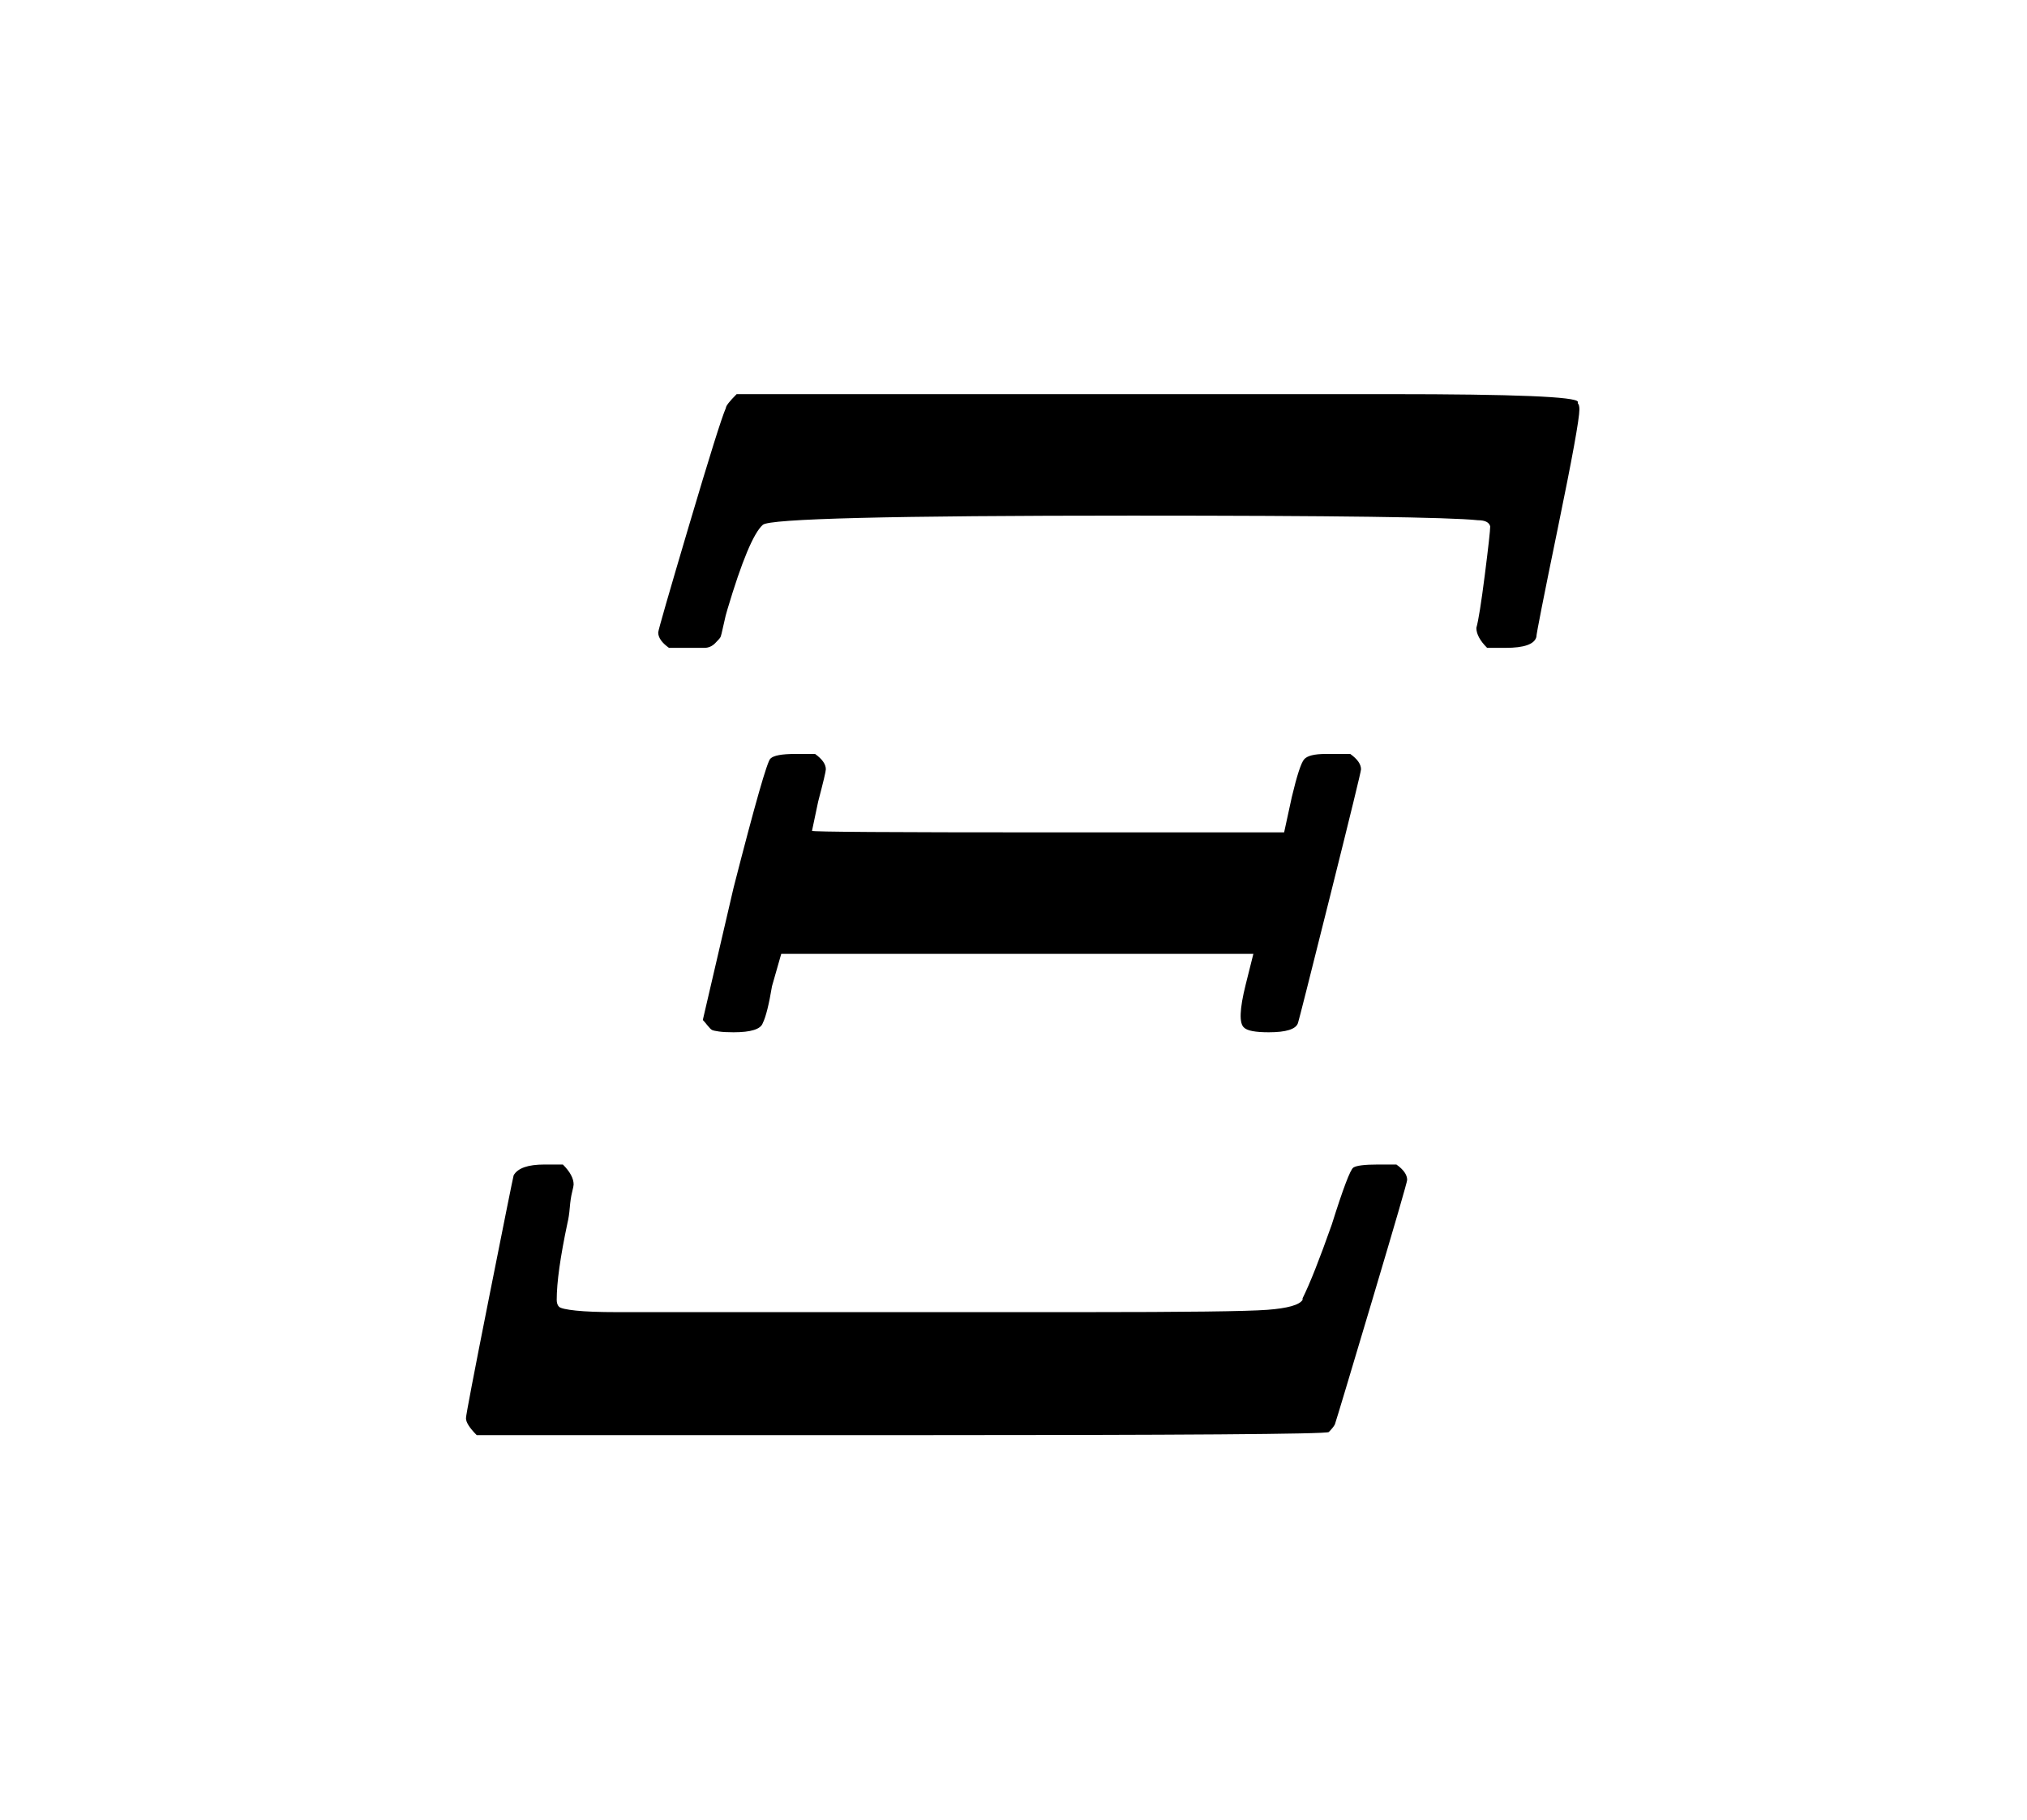
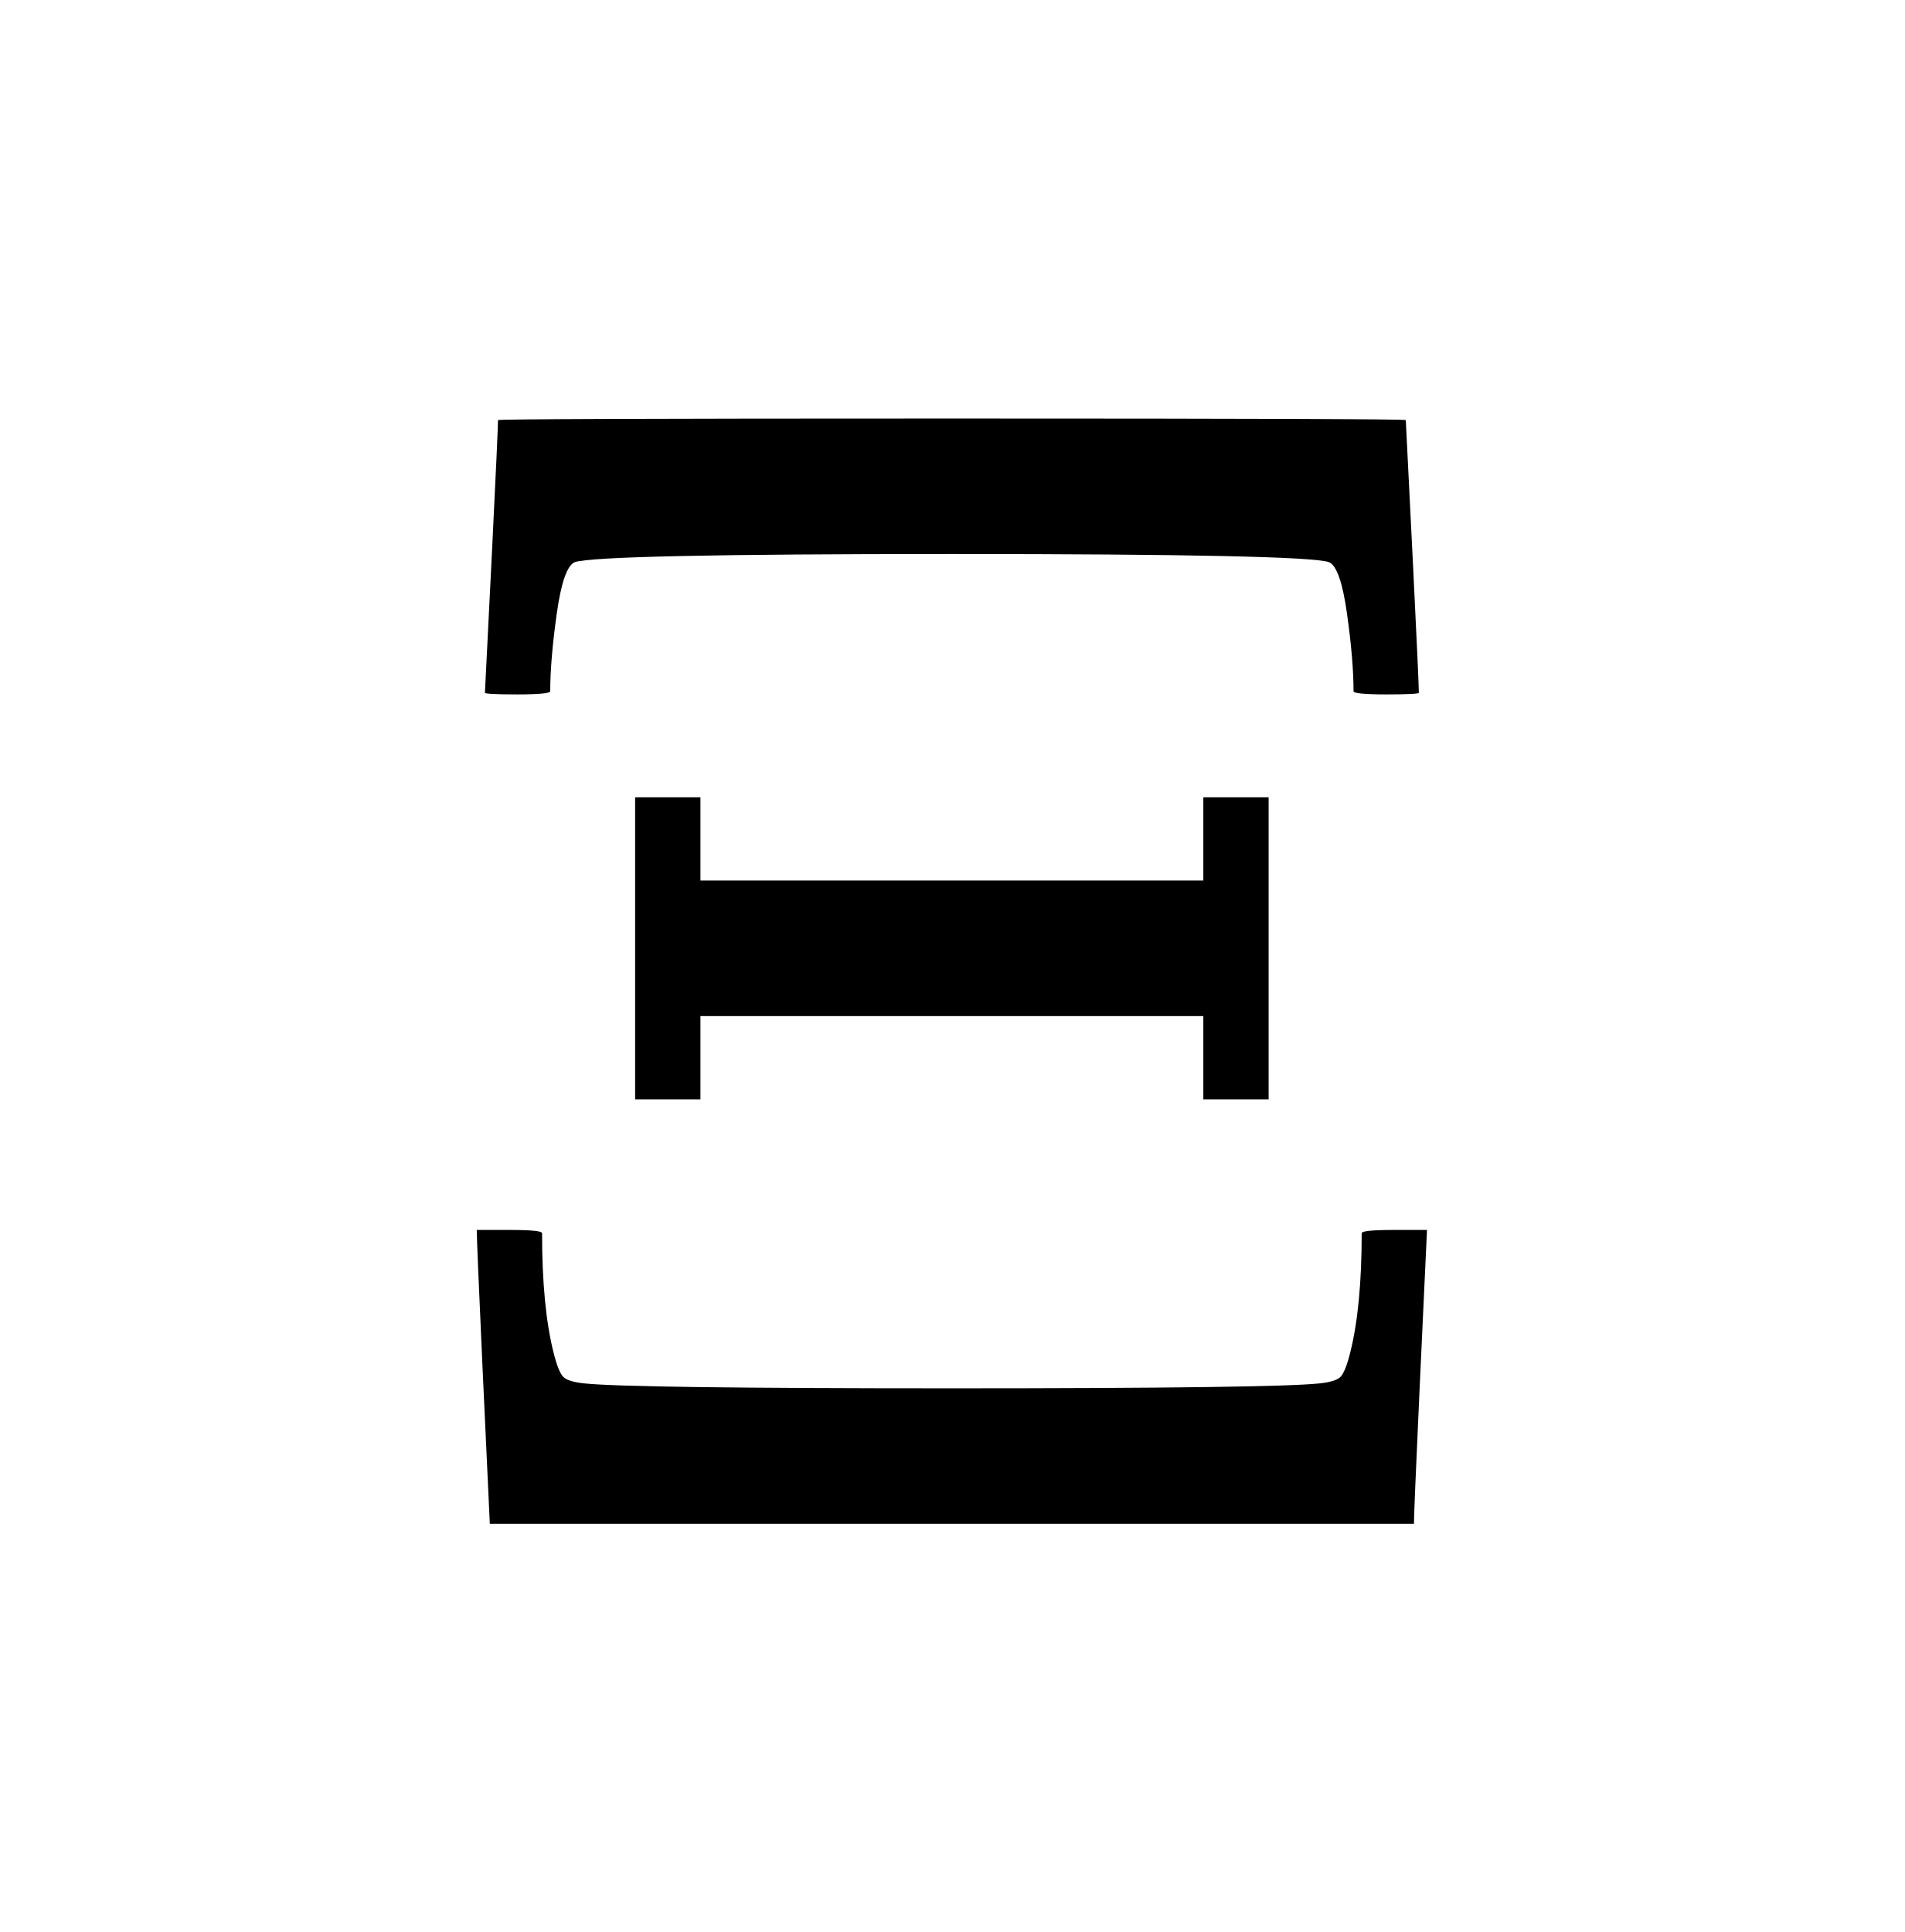
- <svg xmlns="http://www.w3.org/2000/svg" viewBox="0 0 52.722 47.333" width="52.722" height="47.333">
-   <path d="M18.88 10.613 Q18.88 10.533 19.16 10.253 L36.16 10.253 Q41 10.253 41.04 10.453 L41.04 10.493 Q41.08 10.533 41.08 10.653 Q41.08 11.013 40.52 13.733 Q39.96 16.453 39.96 16.573 Q39.88 16.853 39.16 16.853 L38.68 16.853 Q38.4 16.573 38.4 16.333 Q38.48 16.053 38.62 14.953 Q38.76 13.853 38.76 13.693 Q38.72 13.533 38.44 13.533 Q37.32 13.413 29.44 13.413 Q20.08 13.413 19.84 13.653 Q19.48 13.973 18.92 15.853 Q18.88 15.973 18.82 16.253 Q18.76 16.533 18.74 16.573 Q18.72 16.613 18.6 16.733 Q18.48 16.853 18.32 16.853 Q18.16 16.853 17.88 16.853 L17.4 16.853 Q17.12 16.653 17.12 16.453 Q17.12 16.373 17.92 13.673 Q18.72 10.973 18.88 10.613 L18.88 10.613 Z M19.08 26.853 Q18.84 26.853 18.7 26.833 Q18.56 26.813 18.52 26.793 Q18.48 26.773 18.4 26.673 Q18.32 26.573 18.28 26.533 L19.08 23.093 Q19.92 19.813 20.04 19.733 Q20.16 19.613 20.68 19.613 L21.2 19.613 Q21.48 19.813 21.48 20.013 Q21.48 20.093 21.28 20.853 L21.12 21.613 Q21.12 21.653 27.24 21.653 L33.4 21.653 L33.6 20.733 Q33.8 19.893 33.92 19.753 Q34.04 19.613 34.48 19.613 L35.12 19.613 Q35.4 19.813 35.4 20.013 Q35.4 20.093 34.6 23.293 Q33.8 26.493 33.76 26.613 Q33.68 26.853 33 26.853 Q32.48 26.853 32.36 26.733 Q32.16 26.573 32.4 25.613 L32.6 24.813 L20.32 24.813 L20.08 25.653 Q19.96 26.373 19.84 26.613 Q19.76 26.853 19.08 26.853 L19.08 26.853 Z M12.4 37.333 Q12.12 37.053 12.12 36.893 Q12.12 36.773 12.72 33.753 Q13.32 30.733 13.36 30.573 Q13.52 30.293 14.16 30.293 L14.64 30.293 Q14.92 30.573 14.92 30.813 Q14.92 30.853 14.88 31.013 Q14.84 31.173 14.82 31.413 Q14.8 31.653 14.76 31.813 Q14.48 33.133 14.48 33.813 Q14.48 33.933 14.54 33.993 Q14.6 34.053 14.98 34.093 Q15.36 34.133 16.04 34.133 Q16.72 34.133 18.08 34.133 L24.04 34.133 L28.16 34.133 Q32.16 34.133 32.96 34.073 Q33.76 34.013 33.88 33.813 L33.88 33.773 Q34.16 33.213 34.64 31.853 Q35.08 30.453 35.2 30.373 Q35.32 30.293 35.84 30.293 L36.32 30.293 Q36.6 30.493 36.6 30.693 Q36.6 30.773 35.7 33.793 Q34.8 36.813 34.72 37.053 Q34.68 37.133 34.56 37.253 Q34.44 37.333 23.4 37.333 L12.4 37.333 L12.4 37.333 Z" fill="rgba(0,0,0,1)" fill-rule="evenodd" stroke="none" />
+ <svg xmlns="http://www.w3.org/2000/svg" viewBox="0 0 46.667 47.333" width="46.667" height="47.333">
+   <path d="M11.88 16.973 Q11.92 16.213 12.06 13.373 Q12.2 10.533 12.2 10.293 Q12.2 10.253 23.32 10.253 Q34.44 10.253 34.44 10.293 Q34.48 11.053 34.62 13.893 Q34.76 16.733 34.76 16.973 Q34.76 17.013 33.96 17.013 Q33.16 17.013 33.16 16.933 Q33.16 16.173 33 15.033 Q32.84 13.893 32.56 13.773 Q32 13.573 23.32 13.573 Q14.64 13.573 14.08 13.773 Q13.8 13.893 13.64 15.033 Q13.48 16.173 13.48 16.933 Q13.48 17.013 12.68 17.013 Q11.88 17.013 11.88 16.973 L11.88 16.973 Z M15.56 26.933 L15.56 19.533 L17.16 19.533 L17.16 21.573 L29.48 21.573 L29.48 19.533 L31.08 19.533 L31.08 26.933 L29.48 26.933 L29.48 24.893 L17.16 24.893 L17.16 26.933 L15.56 26.933 L15.56 26.933 Z M12 37.333 Q11.96 36.533 11.82 33.473 Q11.68 30.413 11.68 30.133 L12.48 30.133 Q13.28 30.133 13.28 30.213 Q13.28 32.013 13.56 33.133 Q13.68 33.613 13.8 33.733 Q13.92 33.853 14.32 33.893 Q15.44 34.013 23.32 34.013 Q31.2 34.013 32.32 33.893 Q32.72 33.853 32.84 33.733 Q32.96 33.613 33.08 33.133 Q33.36 32.013 33.36 30.213 Q33.36 30.133 34.16 30.133 L34.96 30.133 Q34.92 30.933 34.78 33.993 Q34.64 37.053 34.64 37.333 L12 37.333 L12 37.333 Z" fill="rgba(0,0,0,1)" fill-rule="evenodd" stroke="none" />
</svg>
